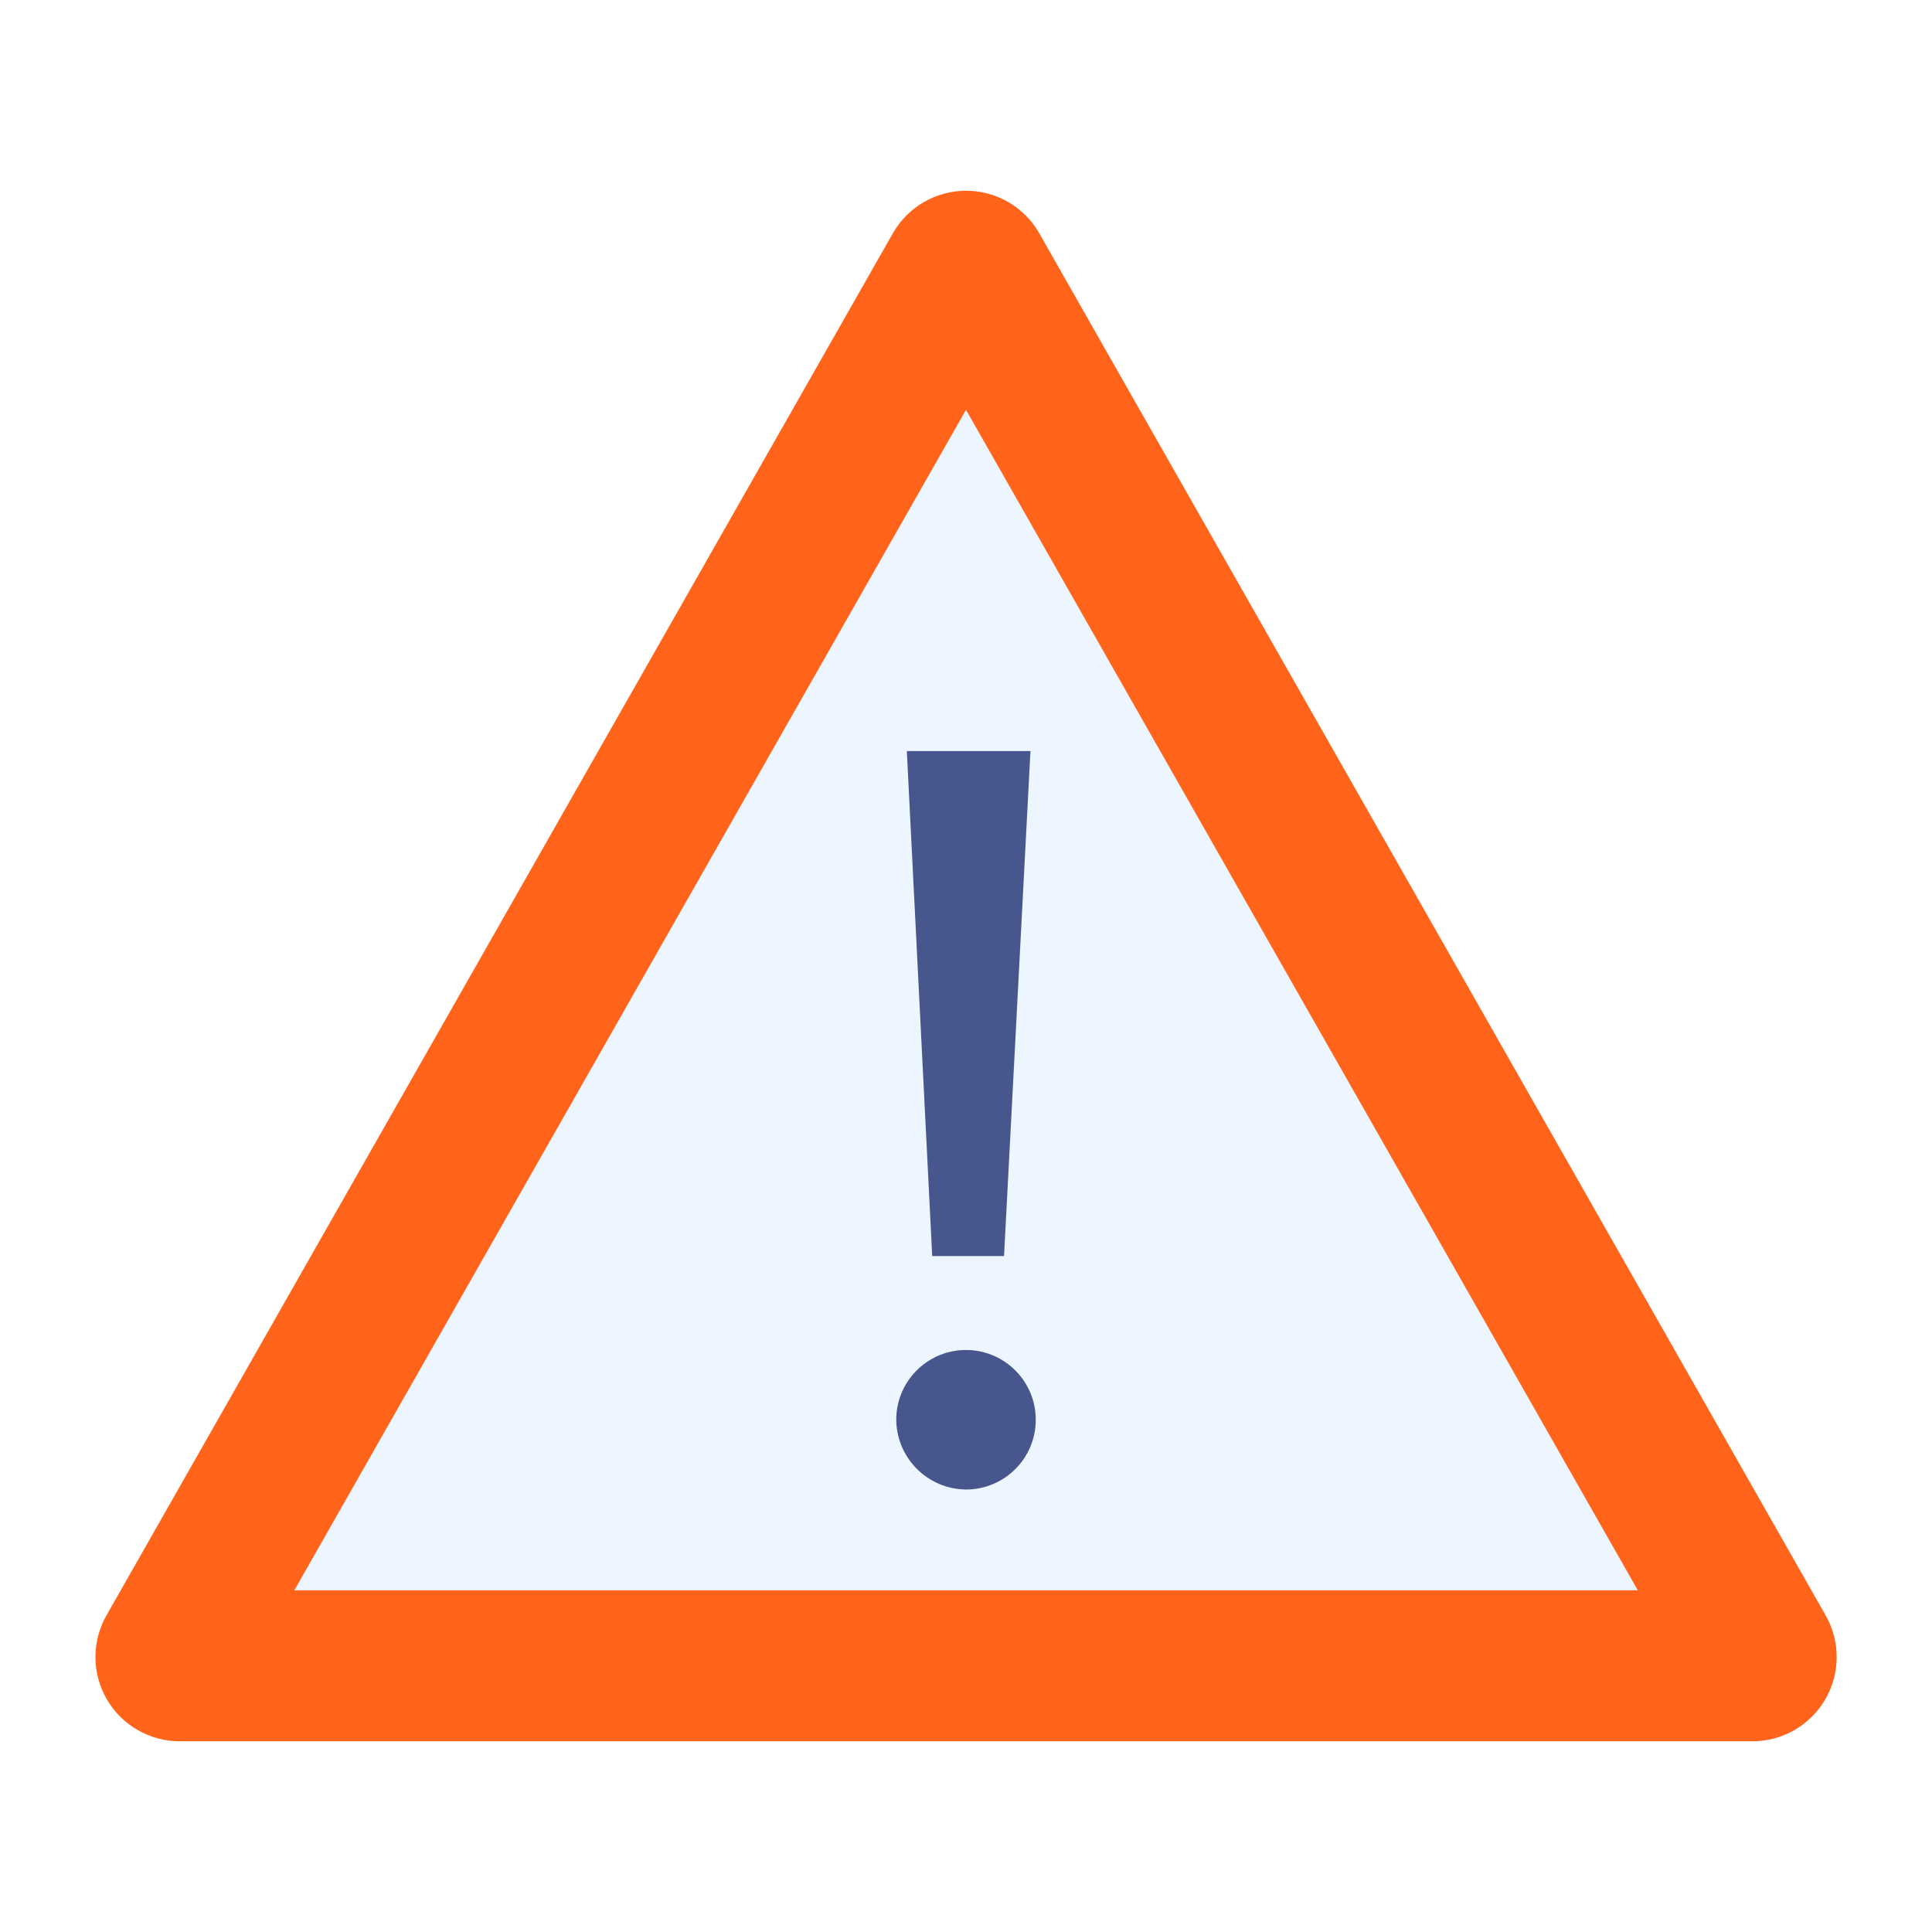
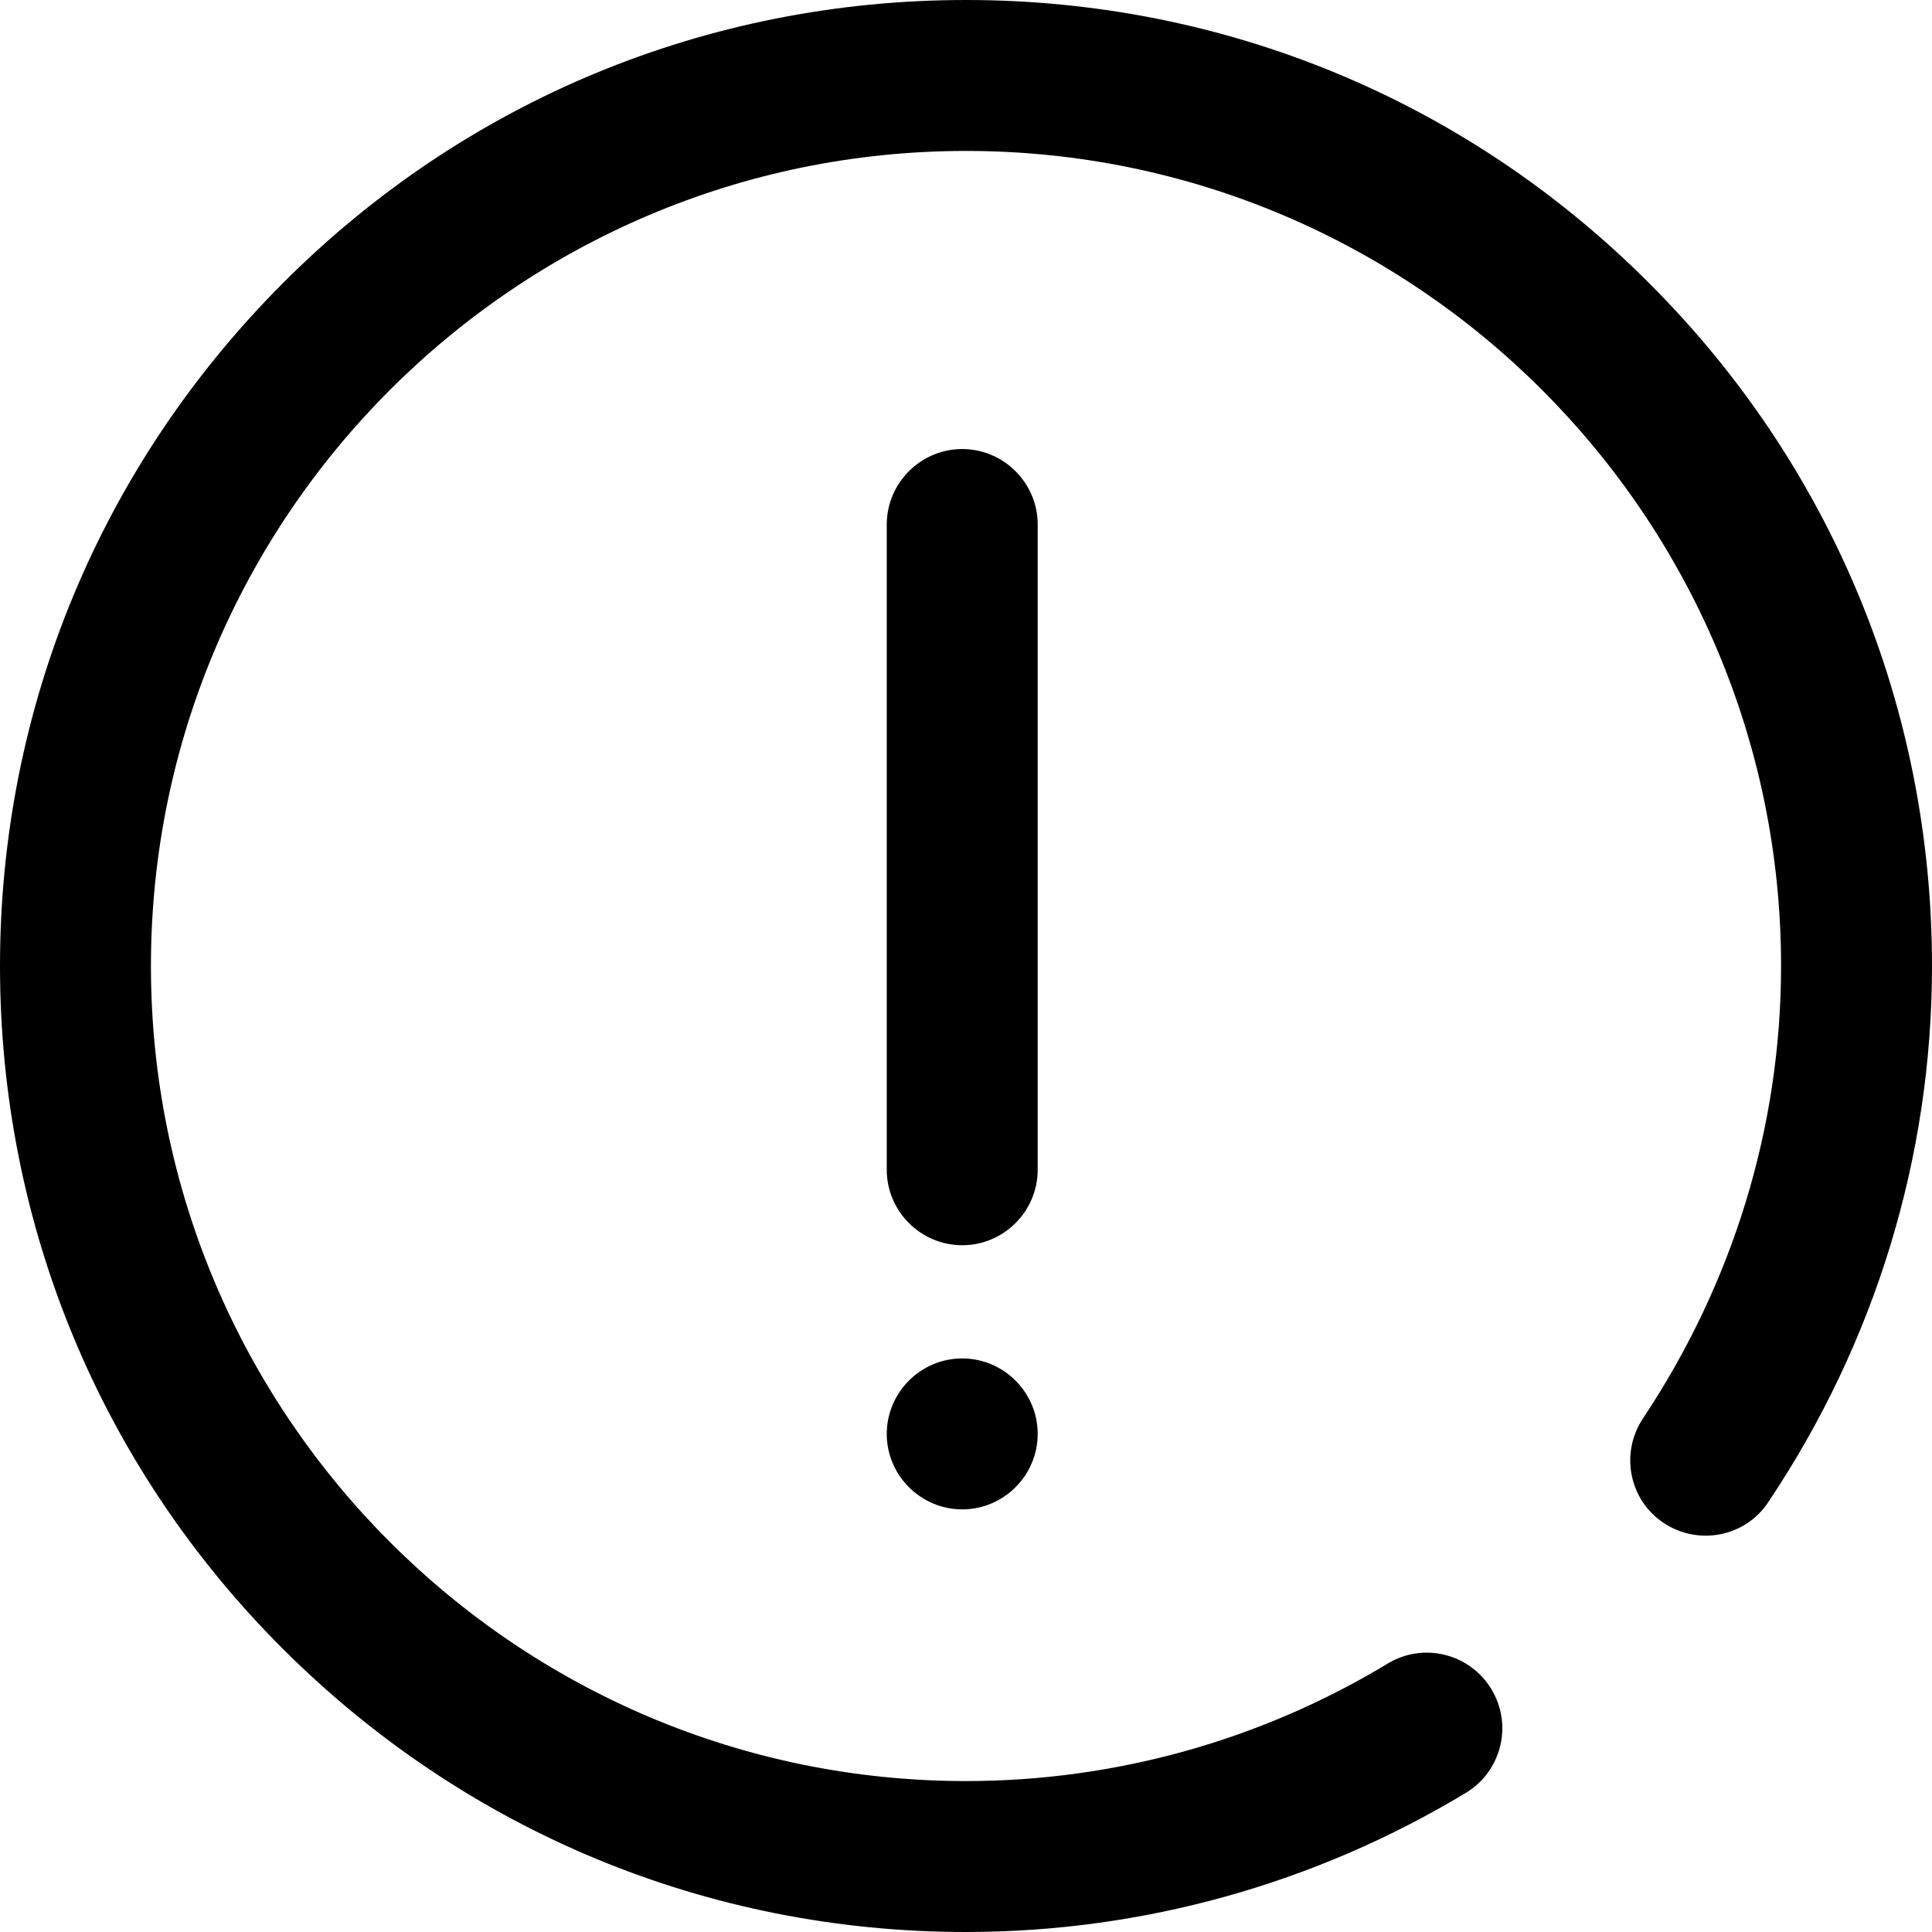
- <svg xmlns="http://www.w3.org/2000/svg" height="512" viewBox="0 0 128 128" width="512">
-   <g>
-     <path d="m120.954 107.023-52.1-91.566a5.581 5.581 0 0 0 -9.7 0l-52.1 91.566a5.581 5.581 0 0 0 4.851 8.341h104.195a5.58 5.58 0 0 0 4.854-8.341z" fill="#ff641a" />
-     <path d="m19.5 105.364h89.01l-44.51-78.212z" fill="#edf5ff" />
-     <path d="m59.38 93.925a4.622 4.622 0 1 1 4.69 4.759 4.664 4.664 0 0 1 -4.69-4.759zm.7-44.166h8.19l-1.75 33.457h-4.759z" fill="#47568c" />
-   </g>
+ <svg xmlns="http://www.w3.org/2000/svg" version="1.1" id="Layer_1" x="0px" y="0px" viewBox="0 0 512 512" style="enable-background:new 0 0 512 512;" xml:space="preserve">
+   <path d="M275,380c0,11-9,20-20,20s-20-9-20-20s9-20,20-20S275,369,275,380z M275,139c0-11-9-20-20-20s-20,9-20,20v171  c0,11,9,20,20,20s20-9,20-20V139z M437,75C388.7,26.6,324.4,0,256,0S123.3,26.6,75,75S0,187.6,0,256s26.6,132.7,75,181  s112.6,75,181,75c46.8,0,92.6-12.8,132.5-36.9c9.4-5.7,12.5-18,6.7-27.5c-5.7-9.4-18-12.5-27.5-6.7C334.1,461.2,295.5,472,256,472  c-119.1,0-216-96.9-216-216S136.9,40,256,40s216,96.9,216,216c0,42.6-12.7,84-36.6,119.9c-6.1,9.2-3.7,21.6,5.5,27.7  c9.2,6.1,21.6,3.7,27.7-5.5C497,355.7,512,306.5,512,256C512,187.6,485.4,123.3,437,75z" />
</svg>
